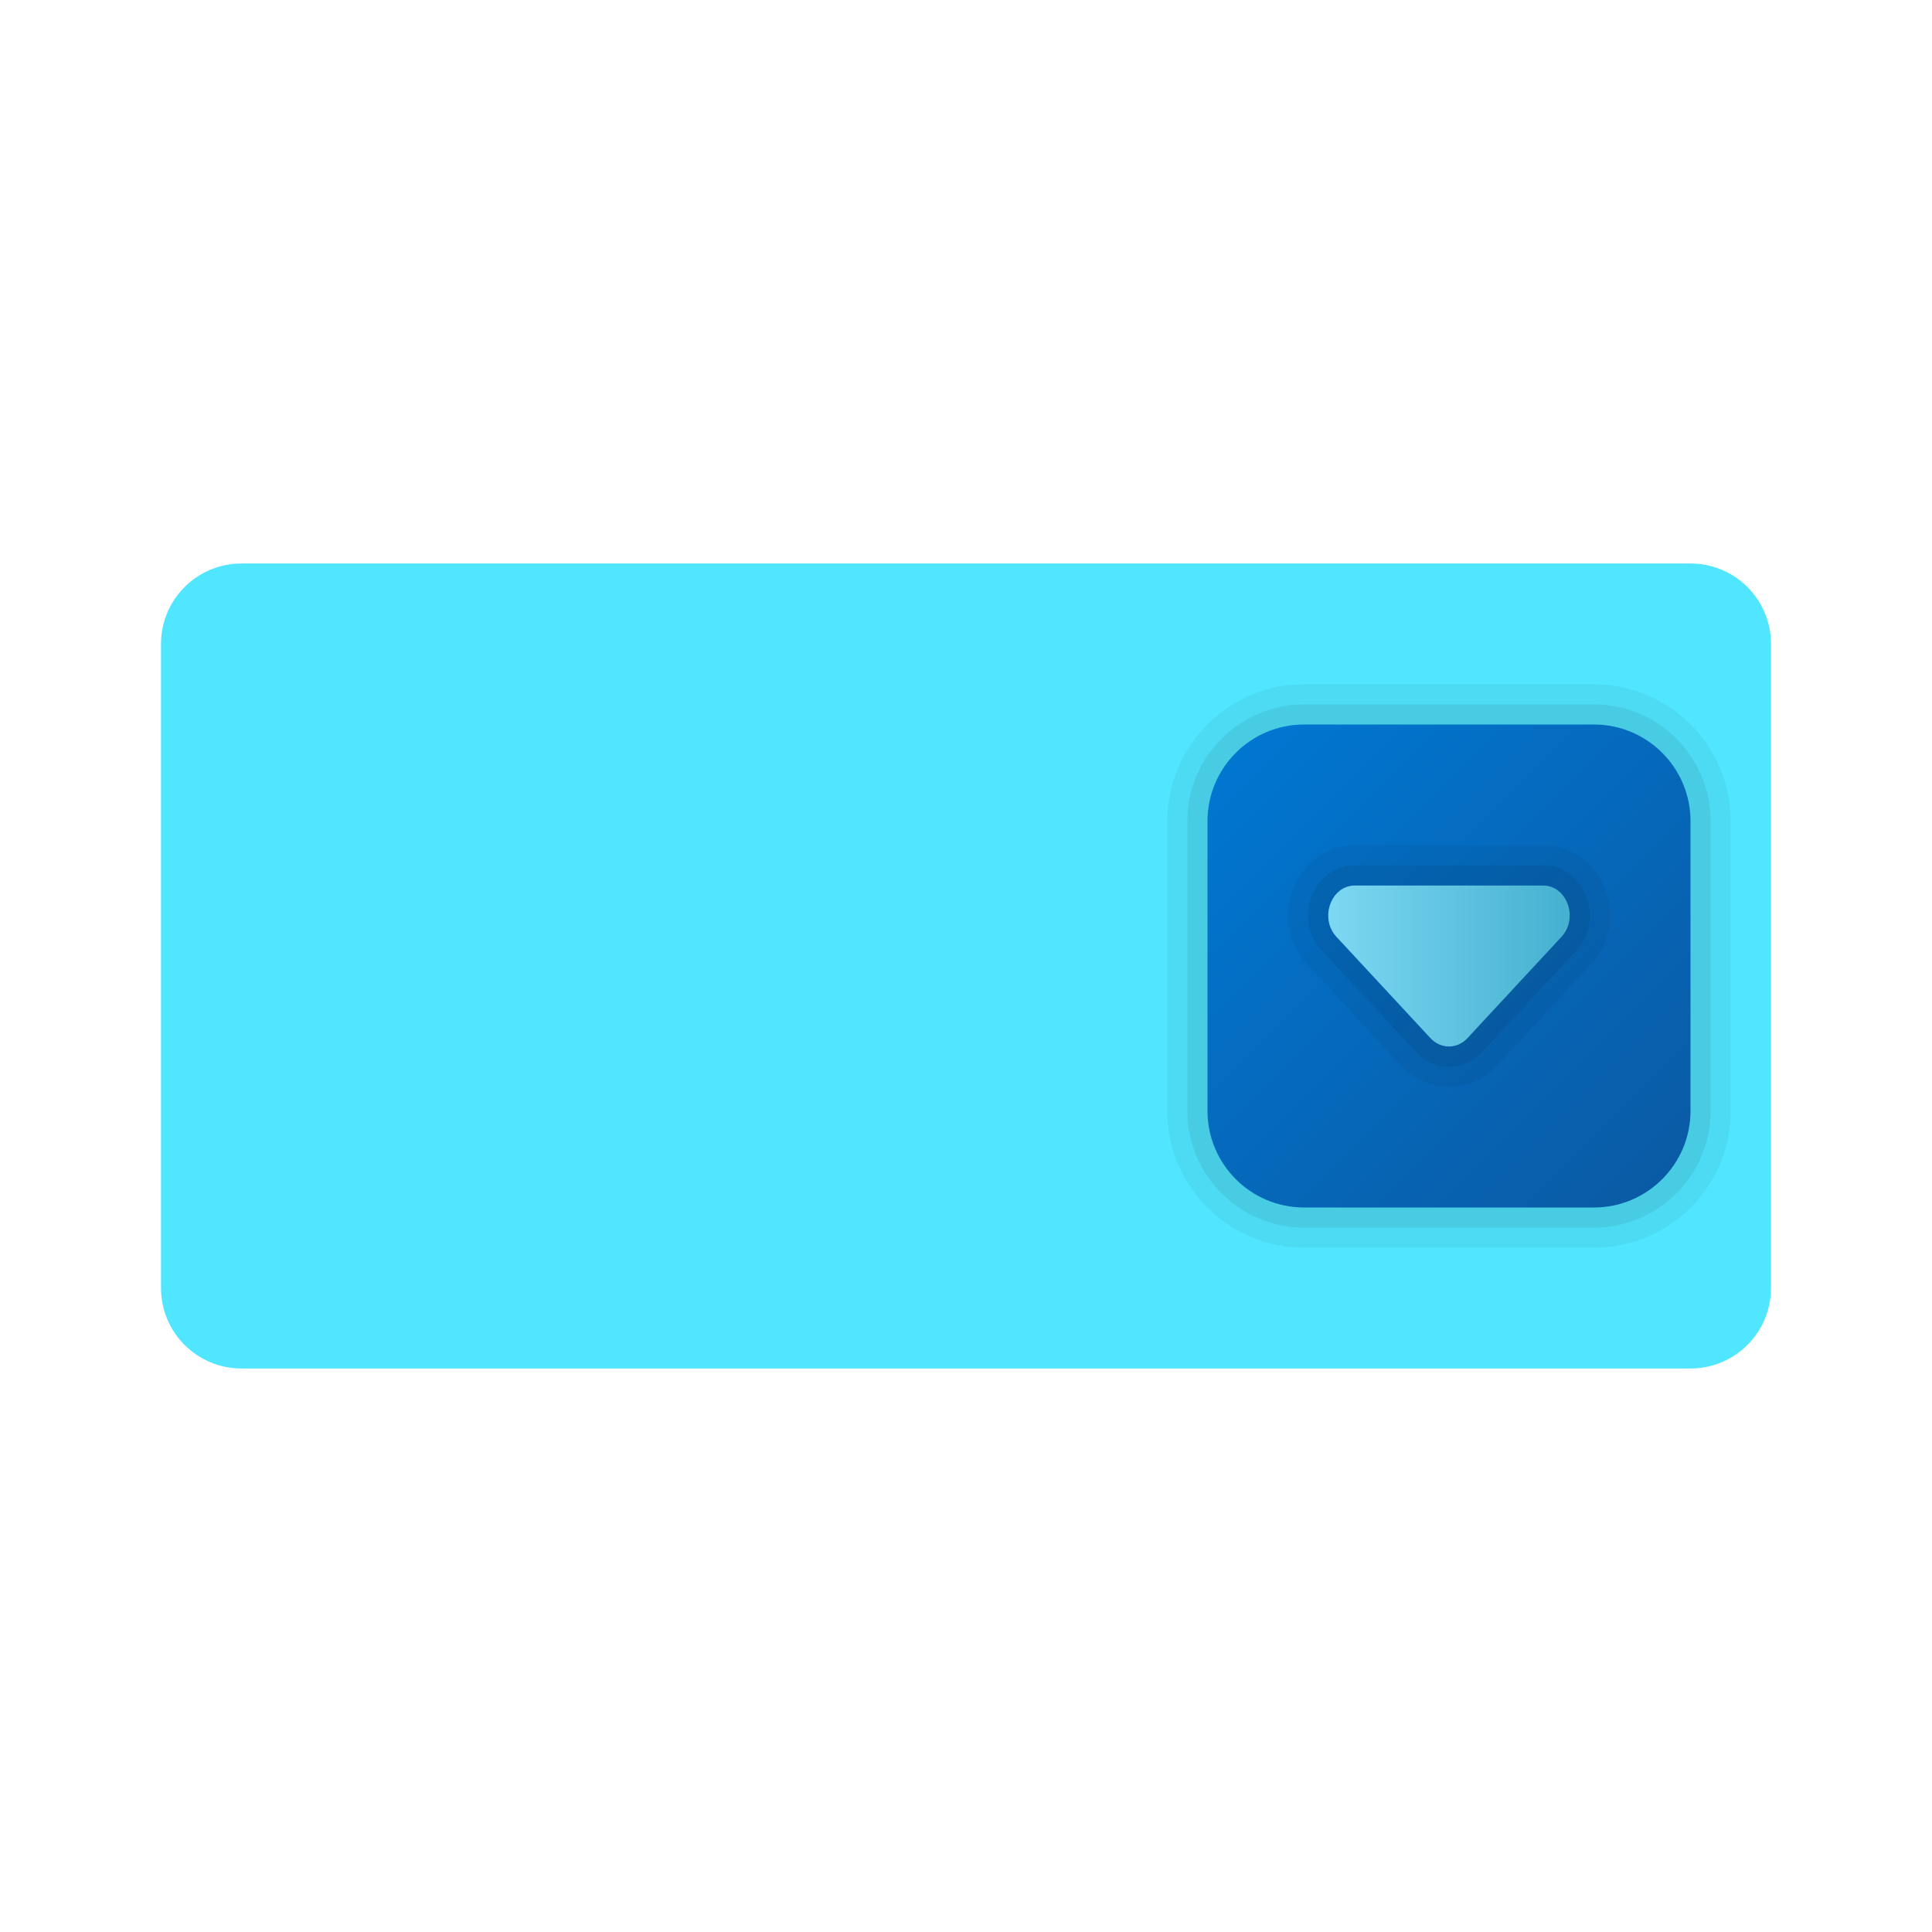
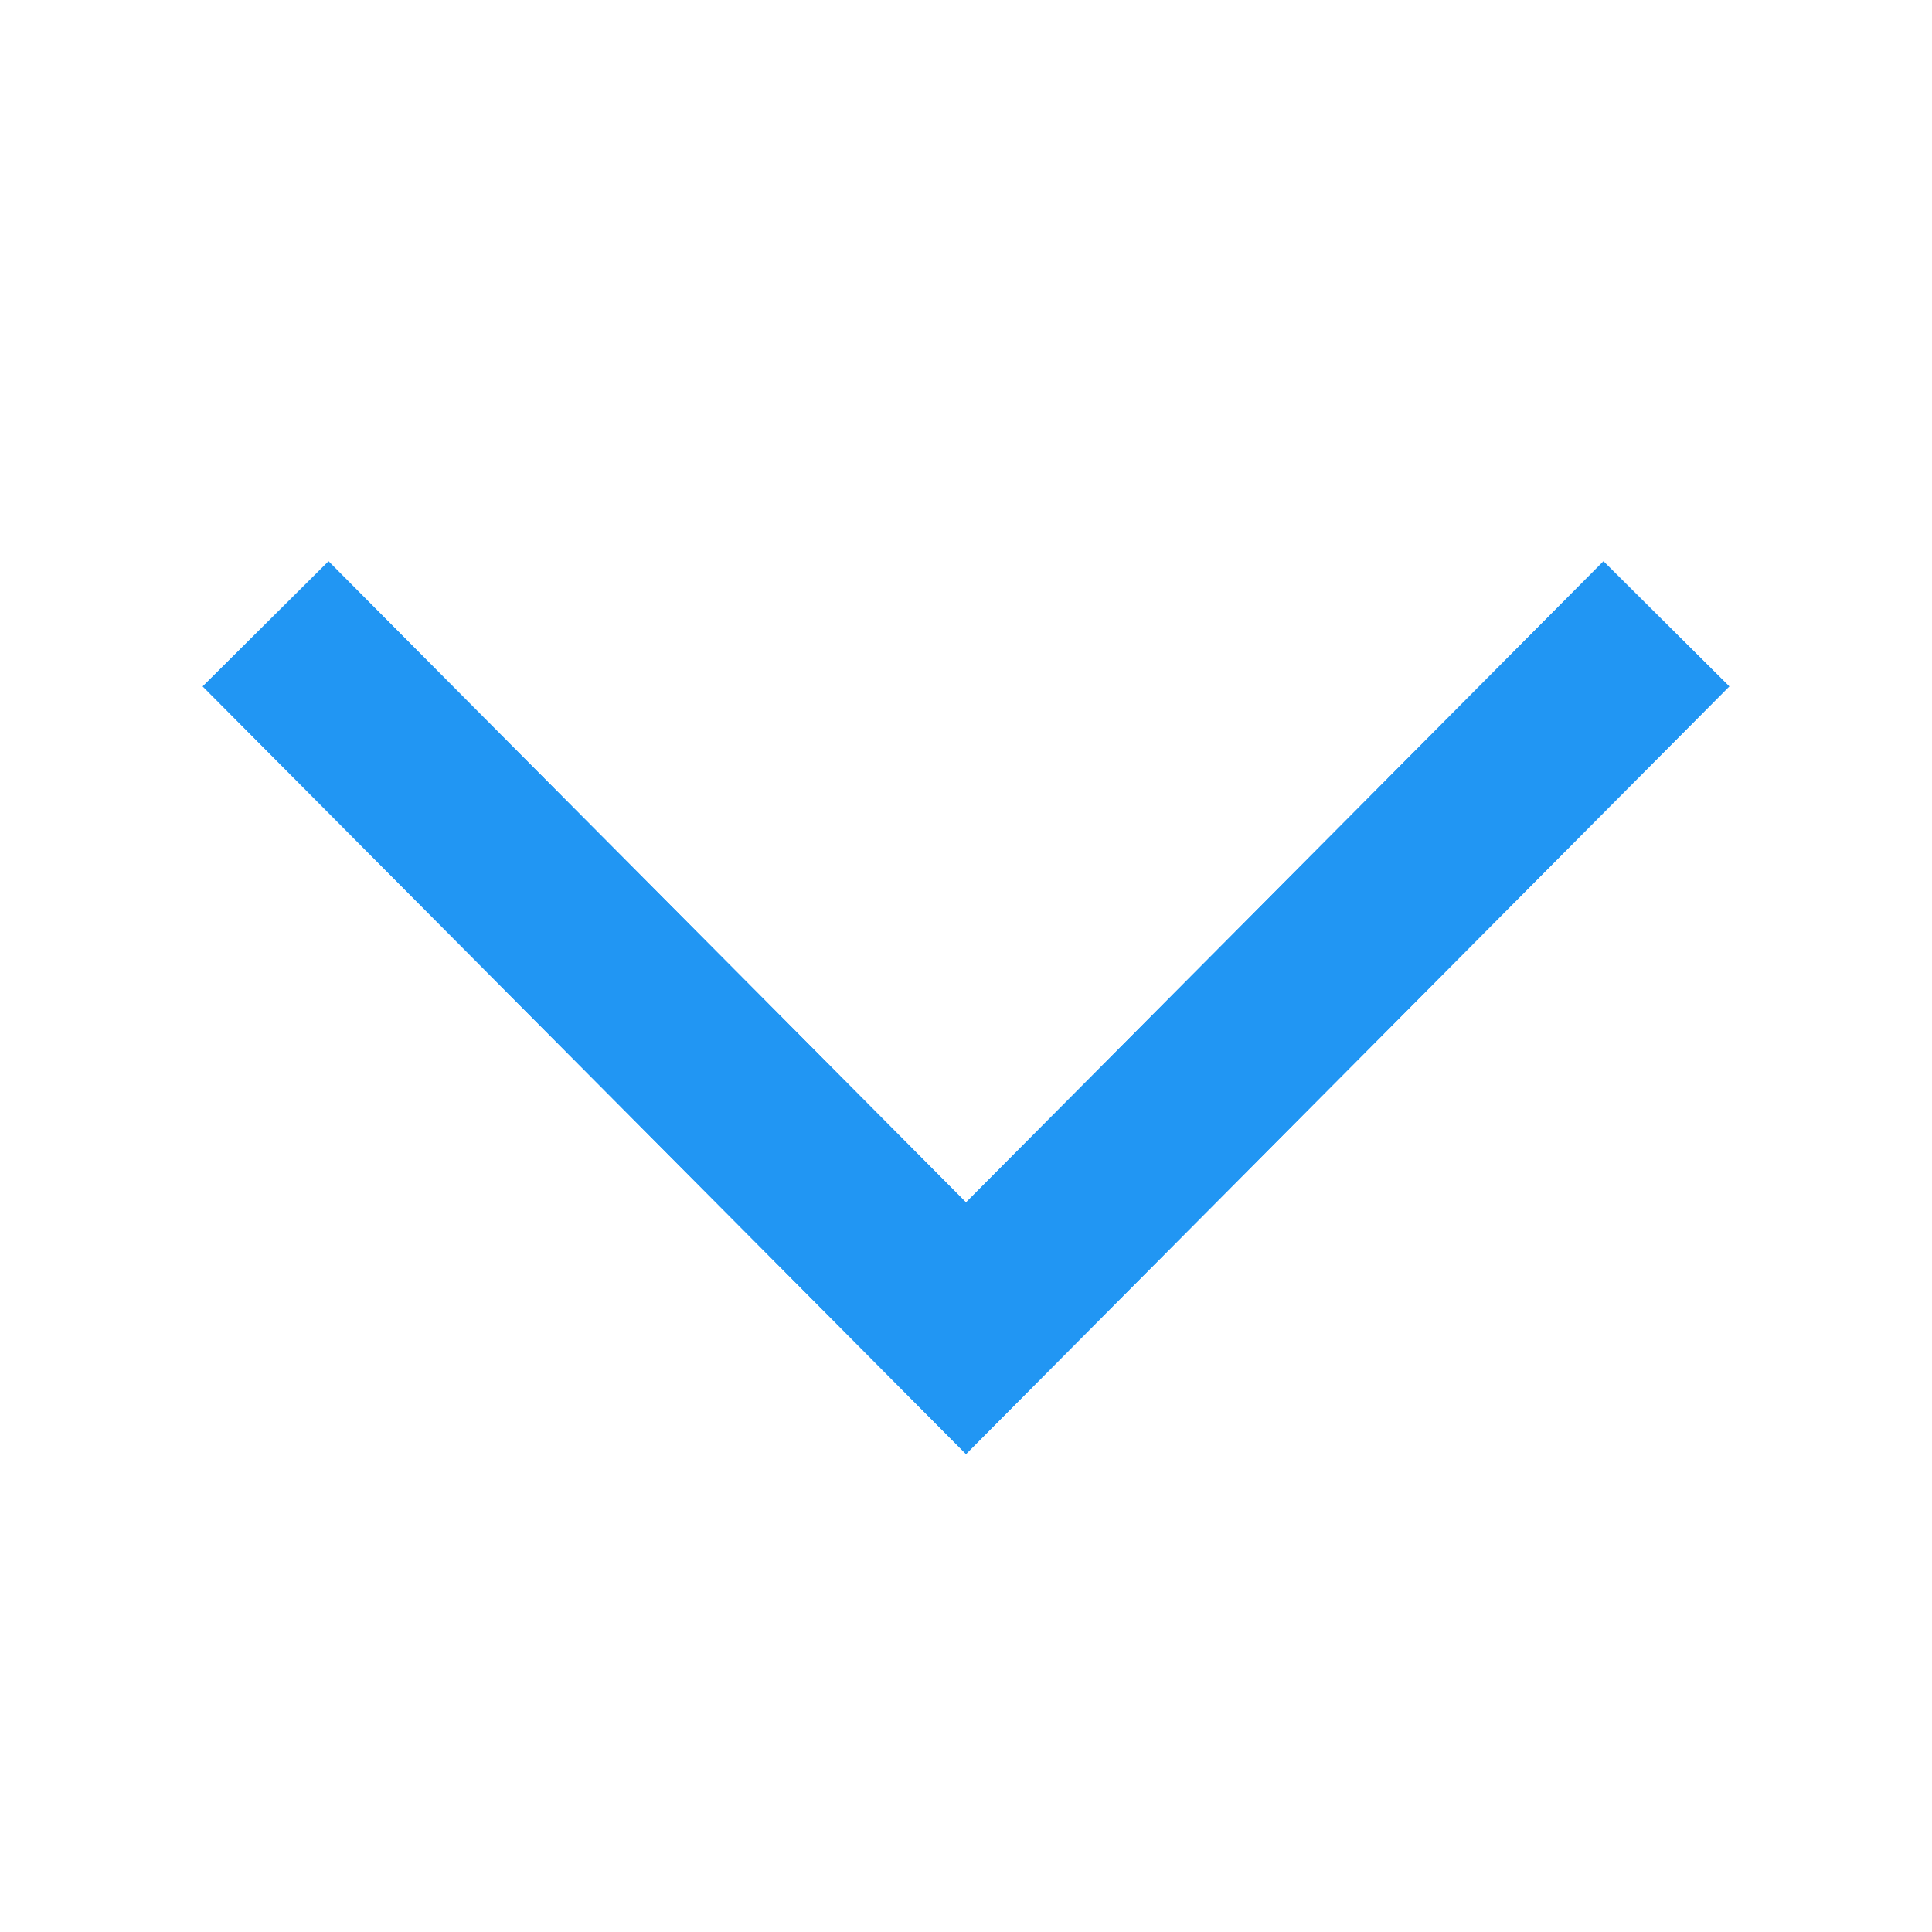
<svg xmlns="http://www.w3.org/2000/svg" xmlns:xlink="http://www.w3.org/1999/xlink" width="512px" height="512px" viewBox="0 0 512 512" version="1.1">
  <defs>
-     <linearGradient gradientUnits="objectBoundingBox" x1="0.028" y1="0.028" x2="1.01" y2="1.01" id="gradient_1">
-       <stop offset="0%" stop-color="#0077D2" />
-       <stop offset="100%" stop-color="#0B59A2" />
-     </linearGradient>
-     <linearGradient gradientUnits="objectBoundingBox" x1="9.250641E-05" y1="0.5" x2="1" y2="0.5" id="gradient_2">
-       <stop offset="0%" stop-color="#7DD8F3" />
-       <stop offset="100%" stop-color="#45B0D0" />
-     </linearGradient>
    <path d="M512 0L512 0L512 512L0 512L0 0L512 0Z" id="path_1" />
    <clipPath id="clip_1">
      <use xlink:href="#path_1" />
    </clipPath>
  </defs>
  <g id="ComboBox" clip-path="url(#clip_1)">
    <path d="M512 0L512 0L512 512L0 512L0 0L512 0Z" id="ComboBox" fill="none" stroke="none" />
-     <path d="M42.667 170.667L42.667 341.333C42.667 353.12 52.213 362.667 64 362.667L448 362.667C459.787 362.667 469.333 353.12 469.333 341.333L469.333 170.667C469.333 158.88 459.787 149.333 448 149.333L64 149.333C52.213 149.333 42.667 158.88 42.667 170.667L42.667 170.667Z" id="Shape" fill="#50E6FF" stroke="none" />
-     <path d="M345.6 330.667C325.6 330.667 309.333 314.4 309.333 294.4L309.333 217.6C309.333 197.6 325.6 181.333 345.6 181.333L422.4 181.333C442.4 181.333 458.667 197.6 458.667 217.6L458.667 294.4C458.667 314.4 442.4 330.667 422.4 330.667L345.6 330.667L345.6 330.667Z" id="Shape" fill="#000000" fill-opacity="0.05" stroke="none" />
-     <path d="M345.6 325.333C328.533 325.333 314.667 311.456 314.667 294.4L314.667 217.6C314.667 200.544 328.544 186.667 345.6 186.667L422.4 186.667C439.467 186.667 453.333 200.544 453.333 217.6L453.333 294.4C453.333 311.456 439.456 325.333 422.4 325.333L345.6 325.333L345.6 325.333Z" id="Shape" fill="#000000" fill-opacity="0.07" stroke="none" />
-     <path d="M345.6 320L422.4 320C436.533 320 448 308.533 448 294.4L448 217.6C448 203.467 436.533 192 422.4 192L345.6 192C331.467 192 320 203.467 320 217.6L320 294.4C320 308.533 331.467 320 345.6 320L345.6 320Z" id="Shape" fill="url(#gradient_1)" stroke="none" />
-     <path d="M384 288C379.157 288 374.635 285.995 371.275 282.368L346.368 255.541C341.237 249.995 339.893 241.867 342.965 234.827C345.888 228.149 352.064 224 359.093 224L408.907 224C415.936 224 422.112 228.149 425.045 234.816C428.117 241.877 426.773 249.995 421.643 255.531L396.725 282.379C393.355 286.005 388.843 288 384 288L384 288Z" id="Shape" fill="#000000" fill-opacity="0.05" stroke="none" />
-     <path d="M384 282.667C380.661 282.667 377.536 281.28 375.189 278.741L350.272 251.904C346.571 247.915 345.621 242.048 347.84 236.949C349.899 232.245 354.208 229.323 359.093 229.323L408.907 229.323C413.792 229.323 418.091 232.245 420.16 236.949C422.379 242.048 421.429 247.915 417.728 251.893L392.811 278.741C390.464 281.28 387.339 282.667 384 282.667L384 282.667Z" id="Shape" fill="#000000" fill-opacity="0.07" stroke="none" />
-     <path d="M408.907 234.667L359.083 234.667C352.715 234.667 349.589 243.339 354.176 248.277L379.083 275.115C381.824 278.069 386.155 278.069 388.896 275.115L413.803 248.277C418.4 243.339 415.275 234.667 408.907 234.667L408.907 234.667Z" id="Shape" fill="url(#gradient_2)" stroke="none" />
+     <path d="M70.4 165.333L256 352L441.6 165.333" id="Polygon" fill="none" fill-rule="evenodd" stroke="#2196F3" stroke-width="47" />
+     <path d="M70.4 165.333L256 352L441.6 165.333" id="Polygon" fill="none" fill-rule="evenodd" stroke="#2196F3" stroke-width="47" />
  </g>
</svg>
